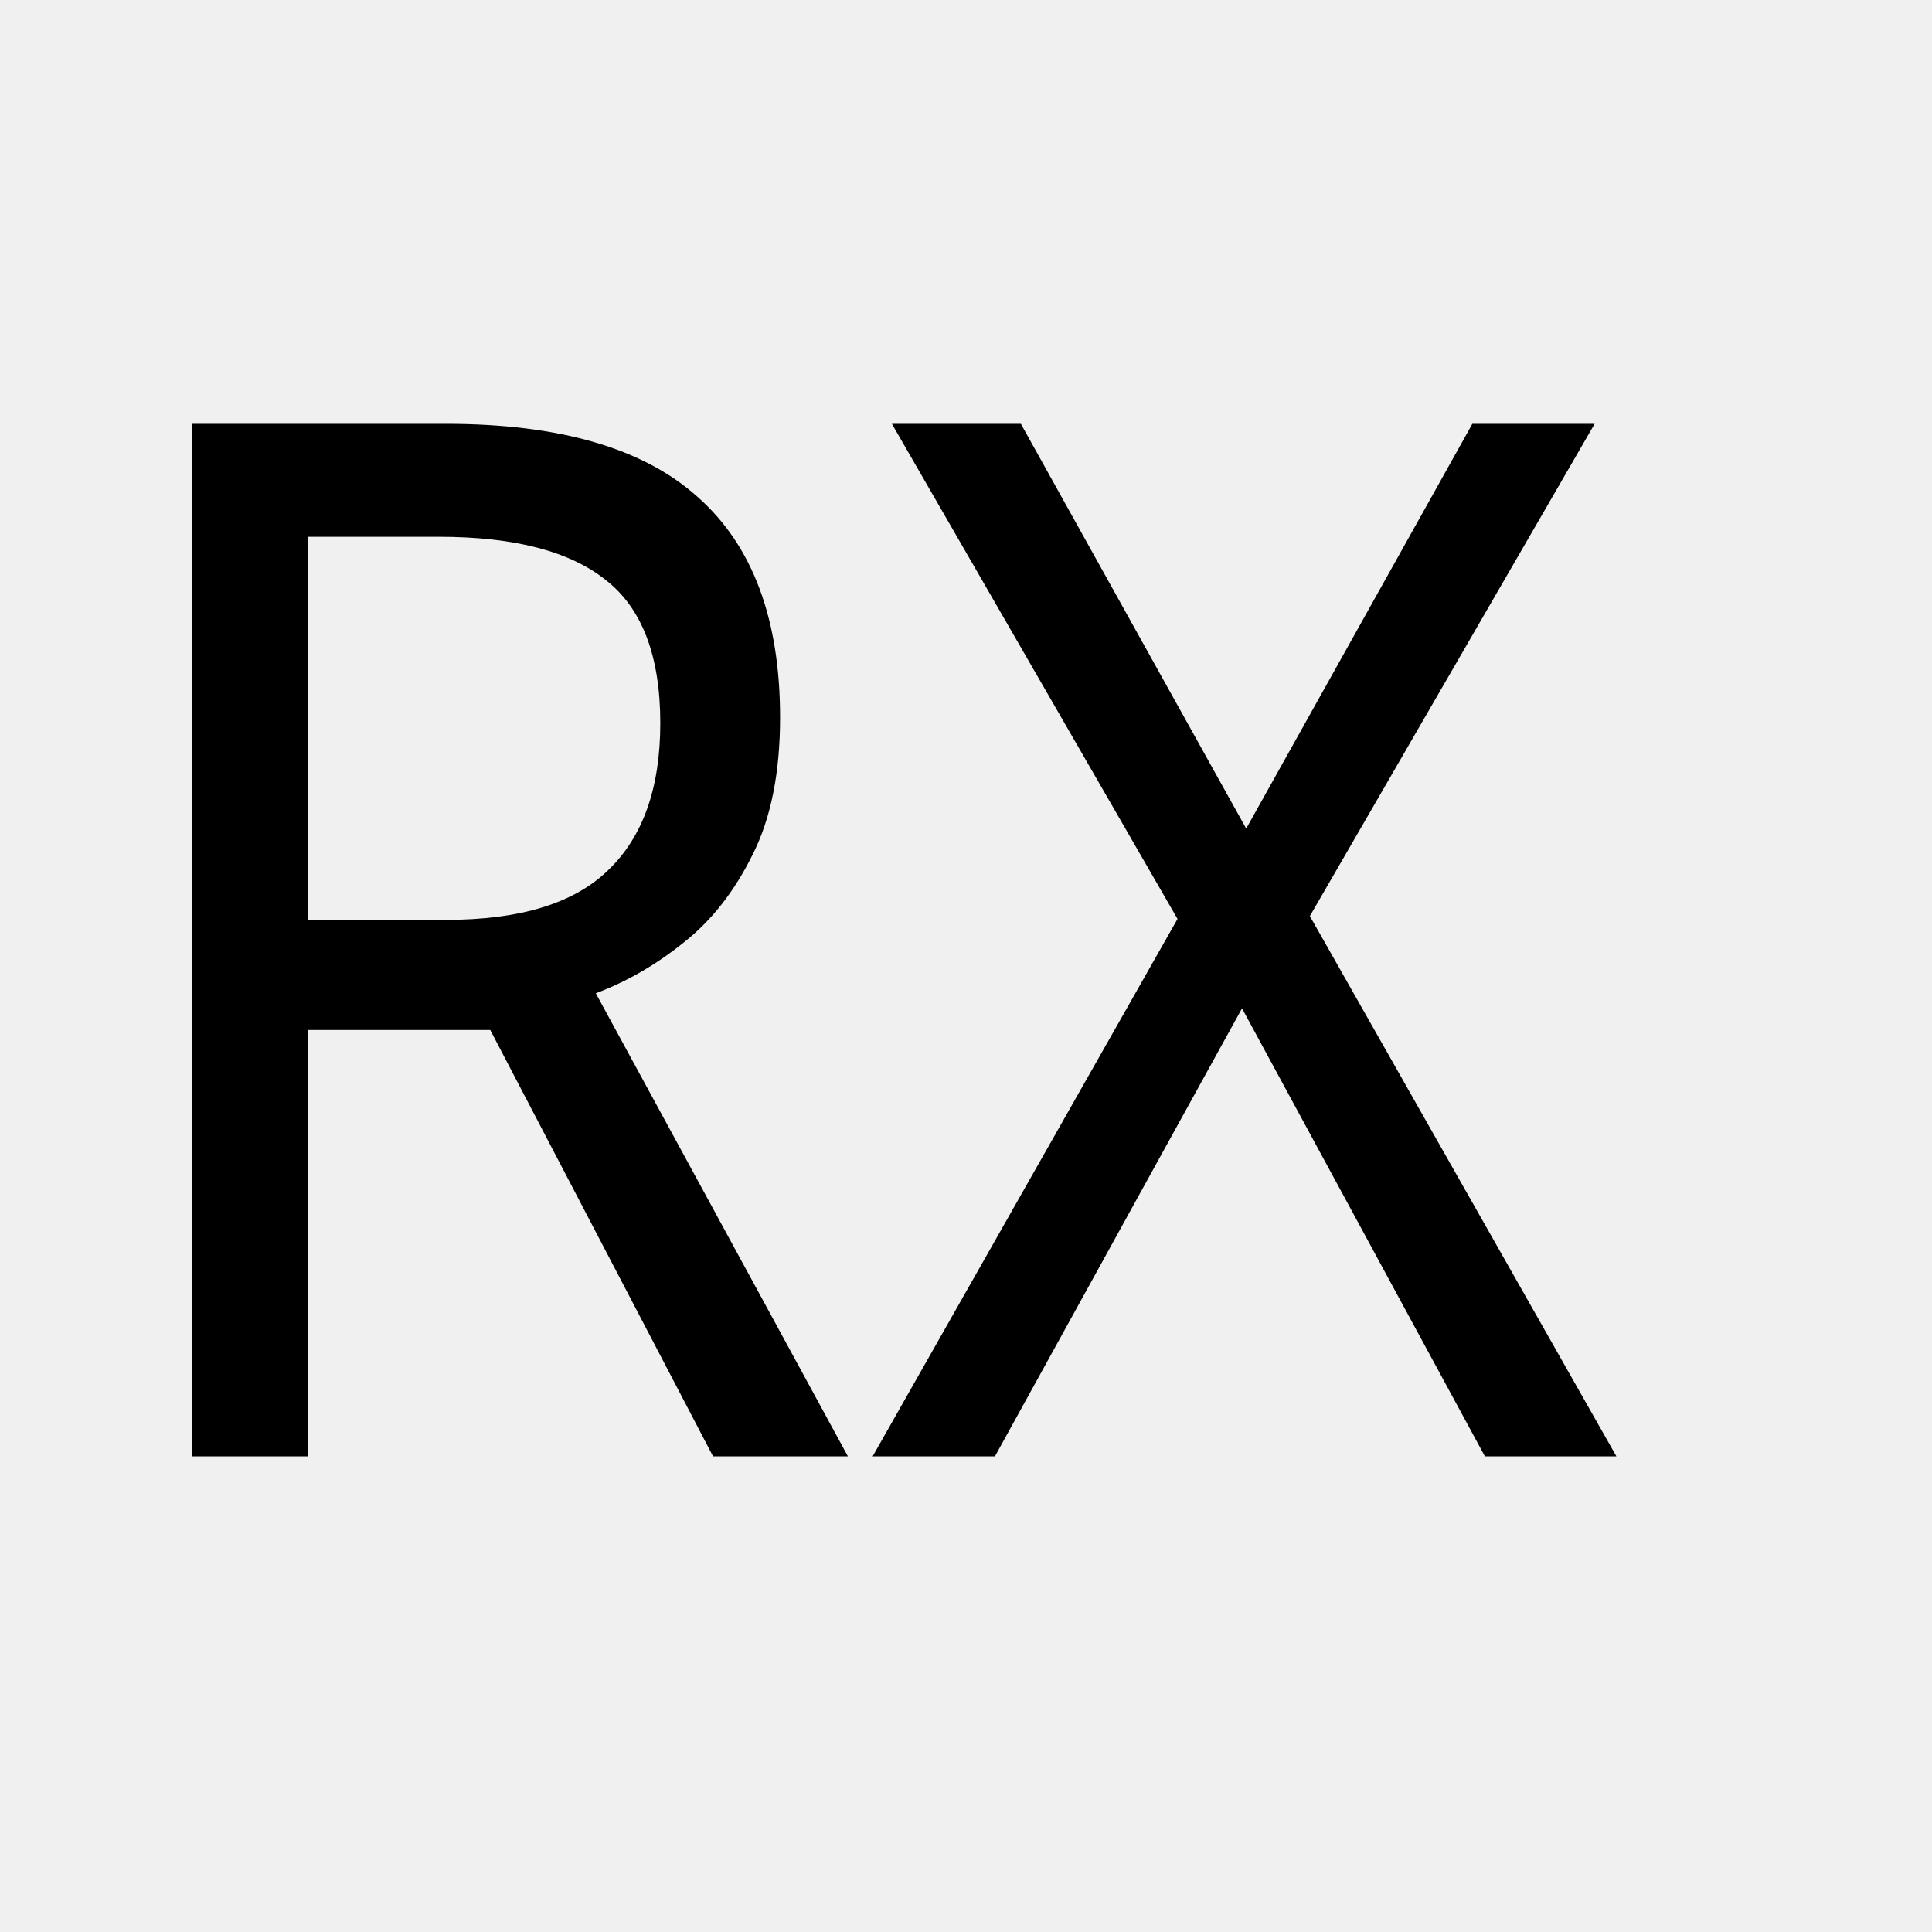
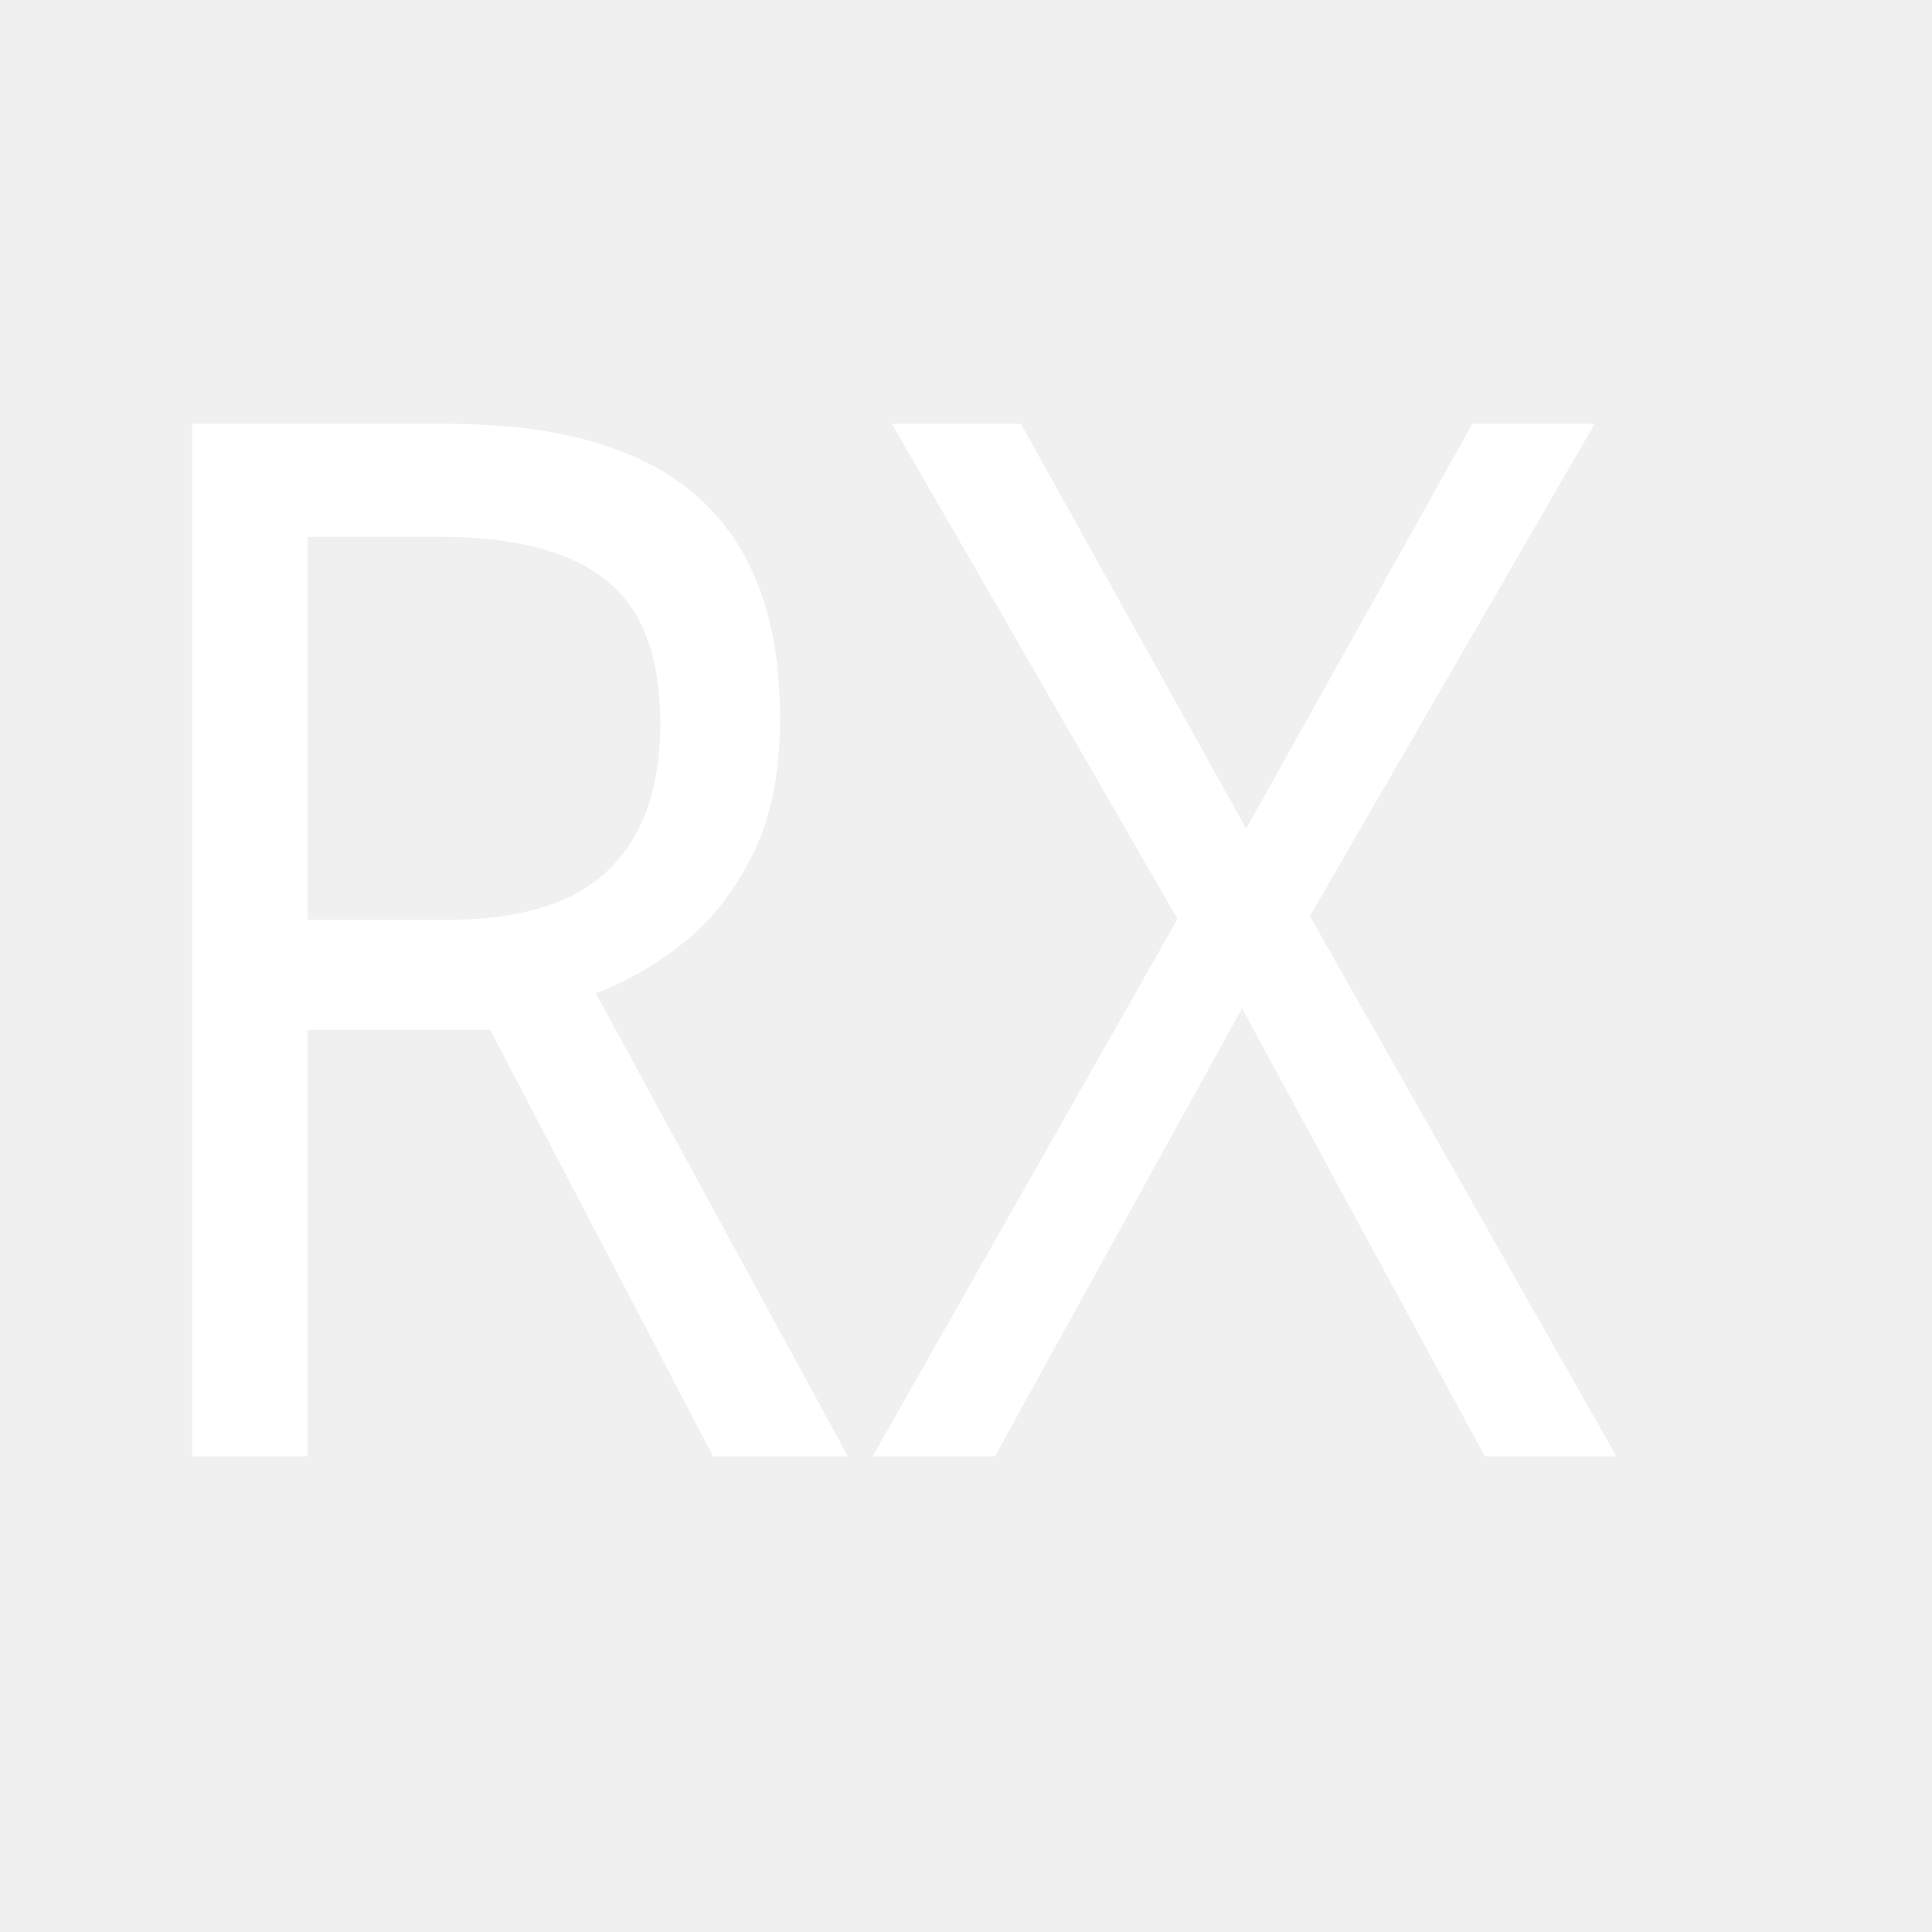
<svg xmlns="http://www.w3.org/2000/svg" width="512" height="512">
  <g>
-     <text font-style="normal" font-weight="normal" transform="matrix(14.2063 0 0 15.9642 -1621.89 -3070.23)" stroke="#000" xml:space="preserve" text-anchor="start" font-family="'Poppins'" font-size="24" id="svg_2" y="216.497" x="115.422" stroke-width="0" fill="#000000">RX</text>
+     <text font-style="normal" font-weight="normal" transform="matrix(14.2063 0 0 15.9642 -1621.89 -3070.23)" stroke="#fff" xml:space="preserve" text-anchor="start" font-family="'Poppins'" font-size="24" id="svg_2" y="216.497" x="115.422" stroke-width="0" fill="#ffffff">RX</text>
  </g>
</svg>
